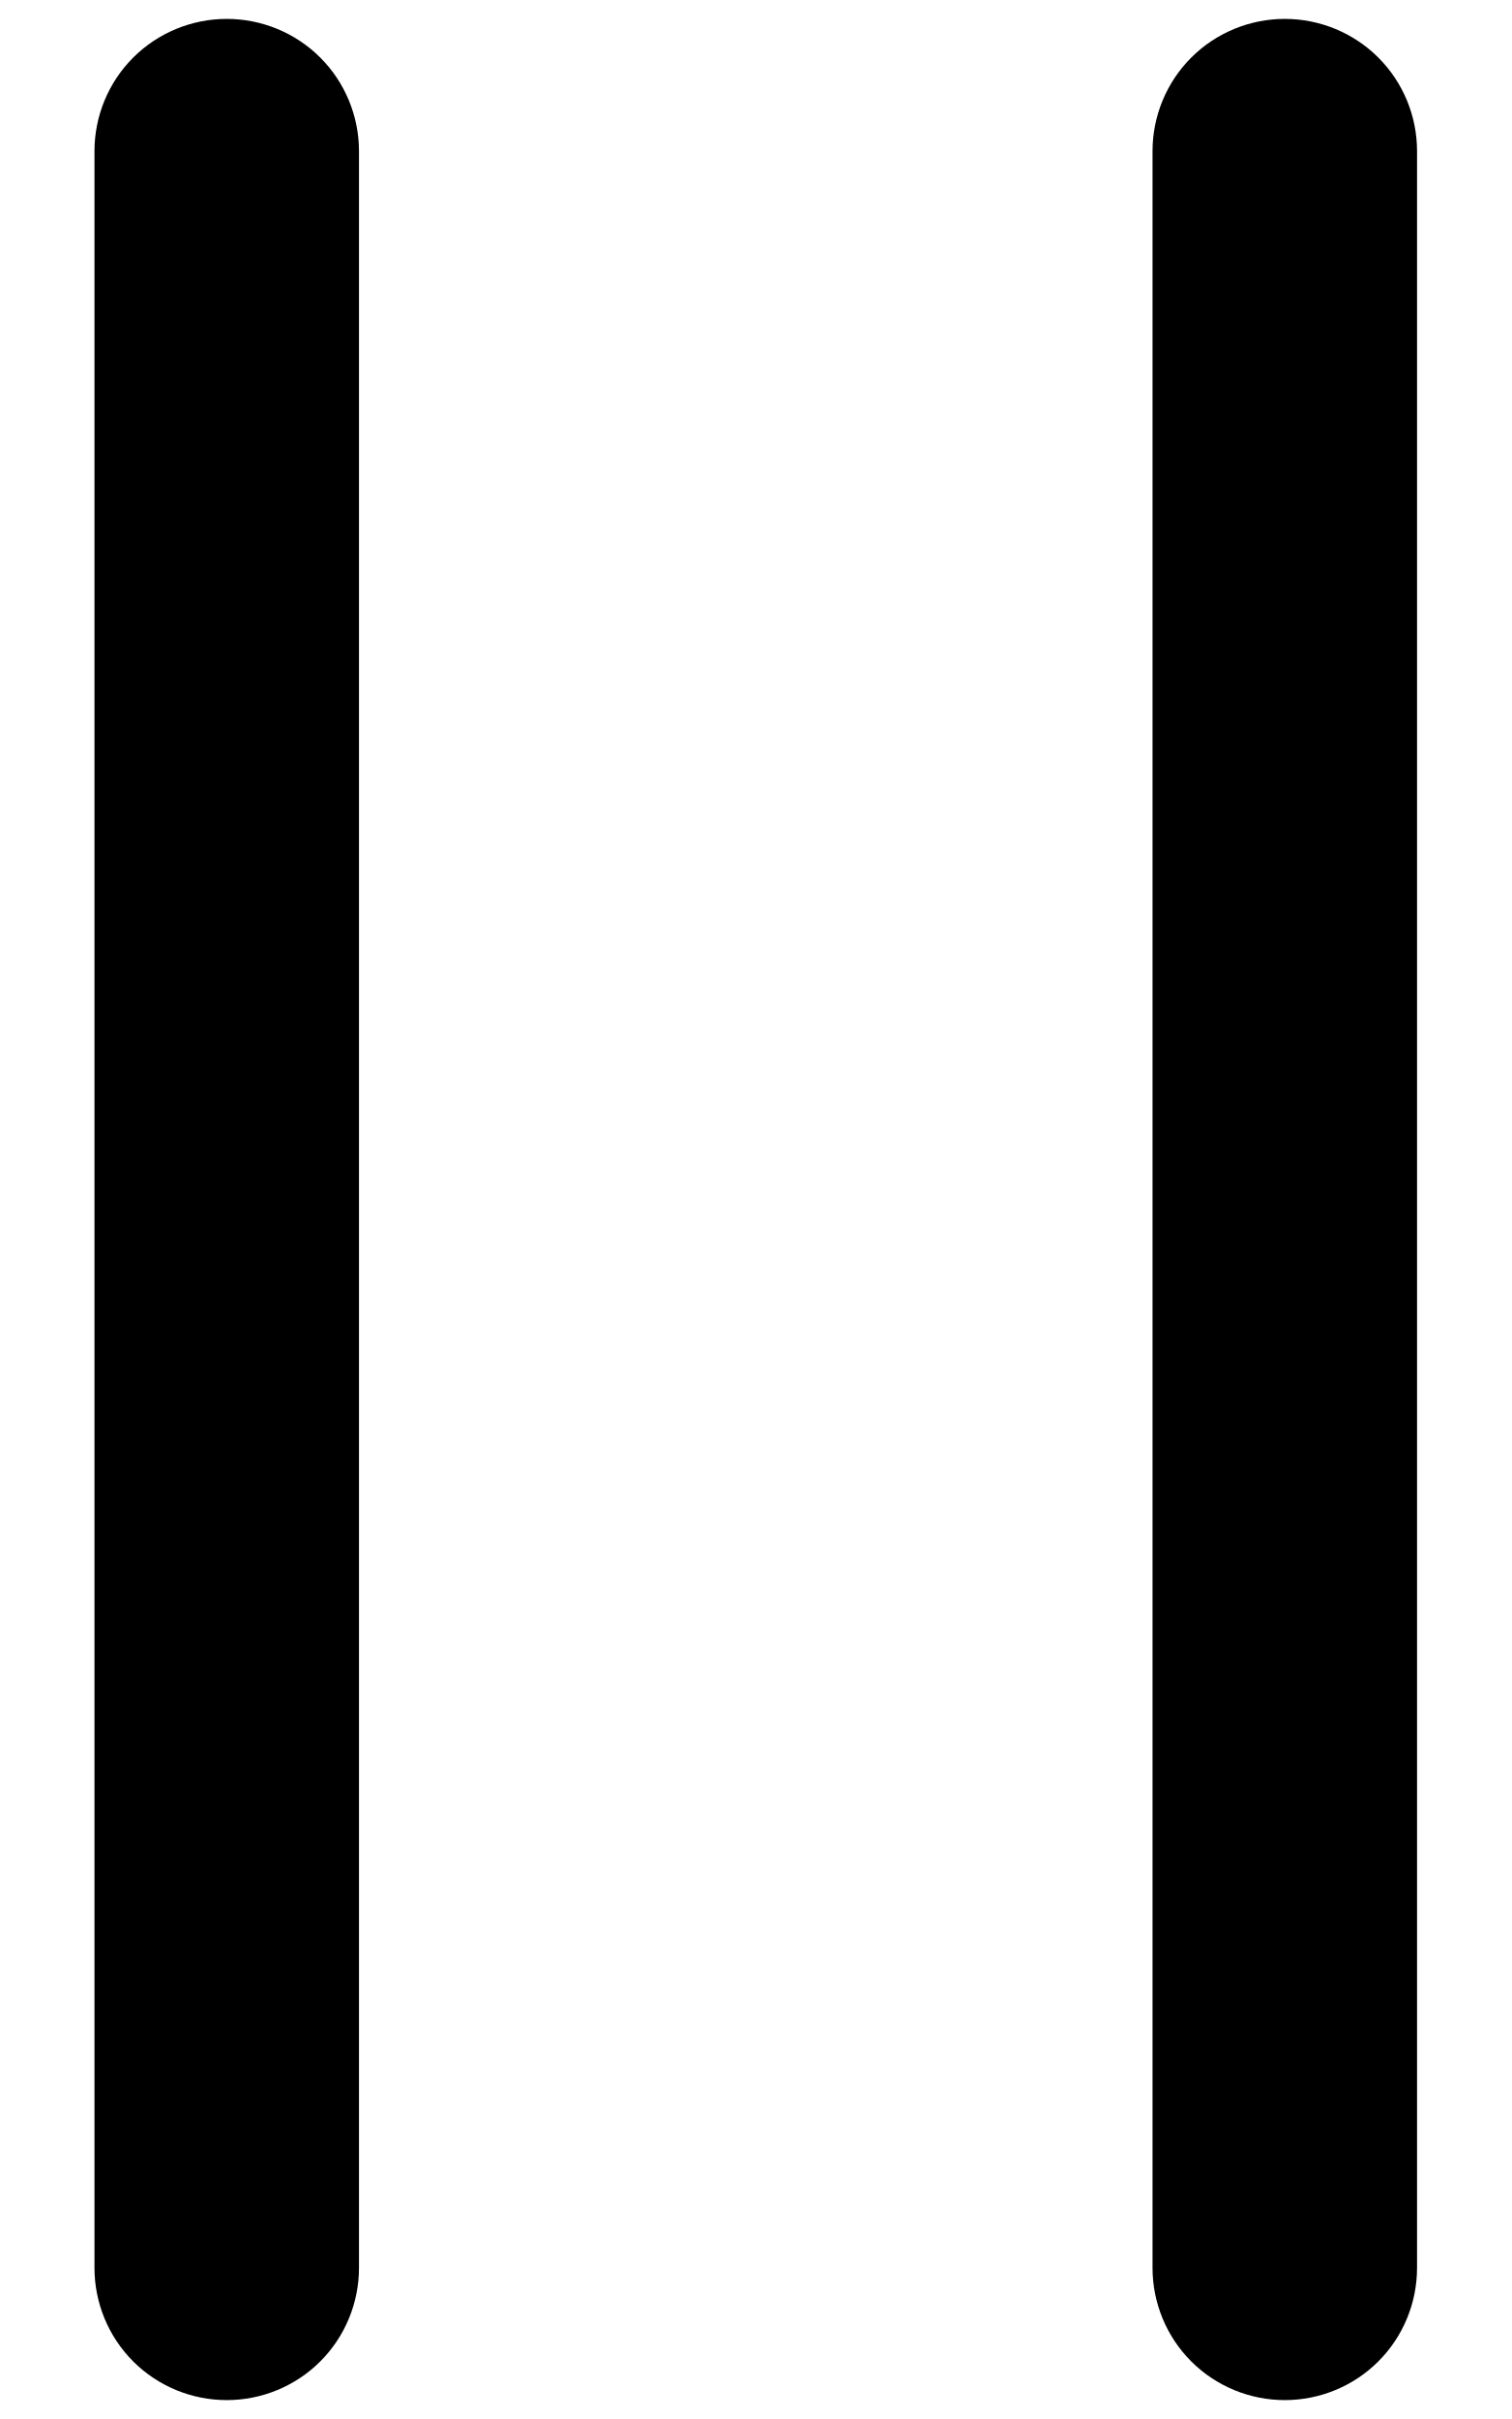
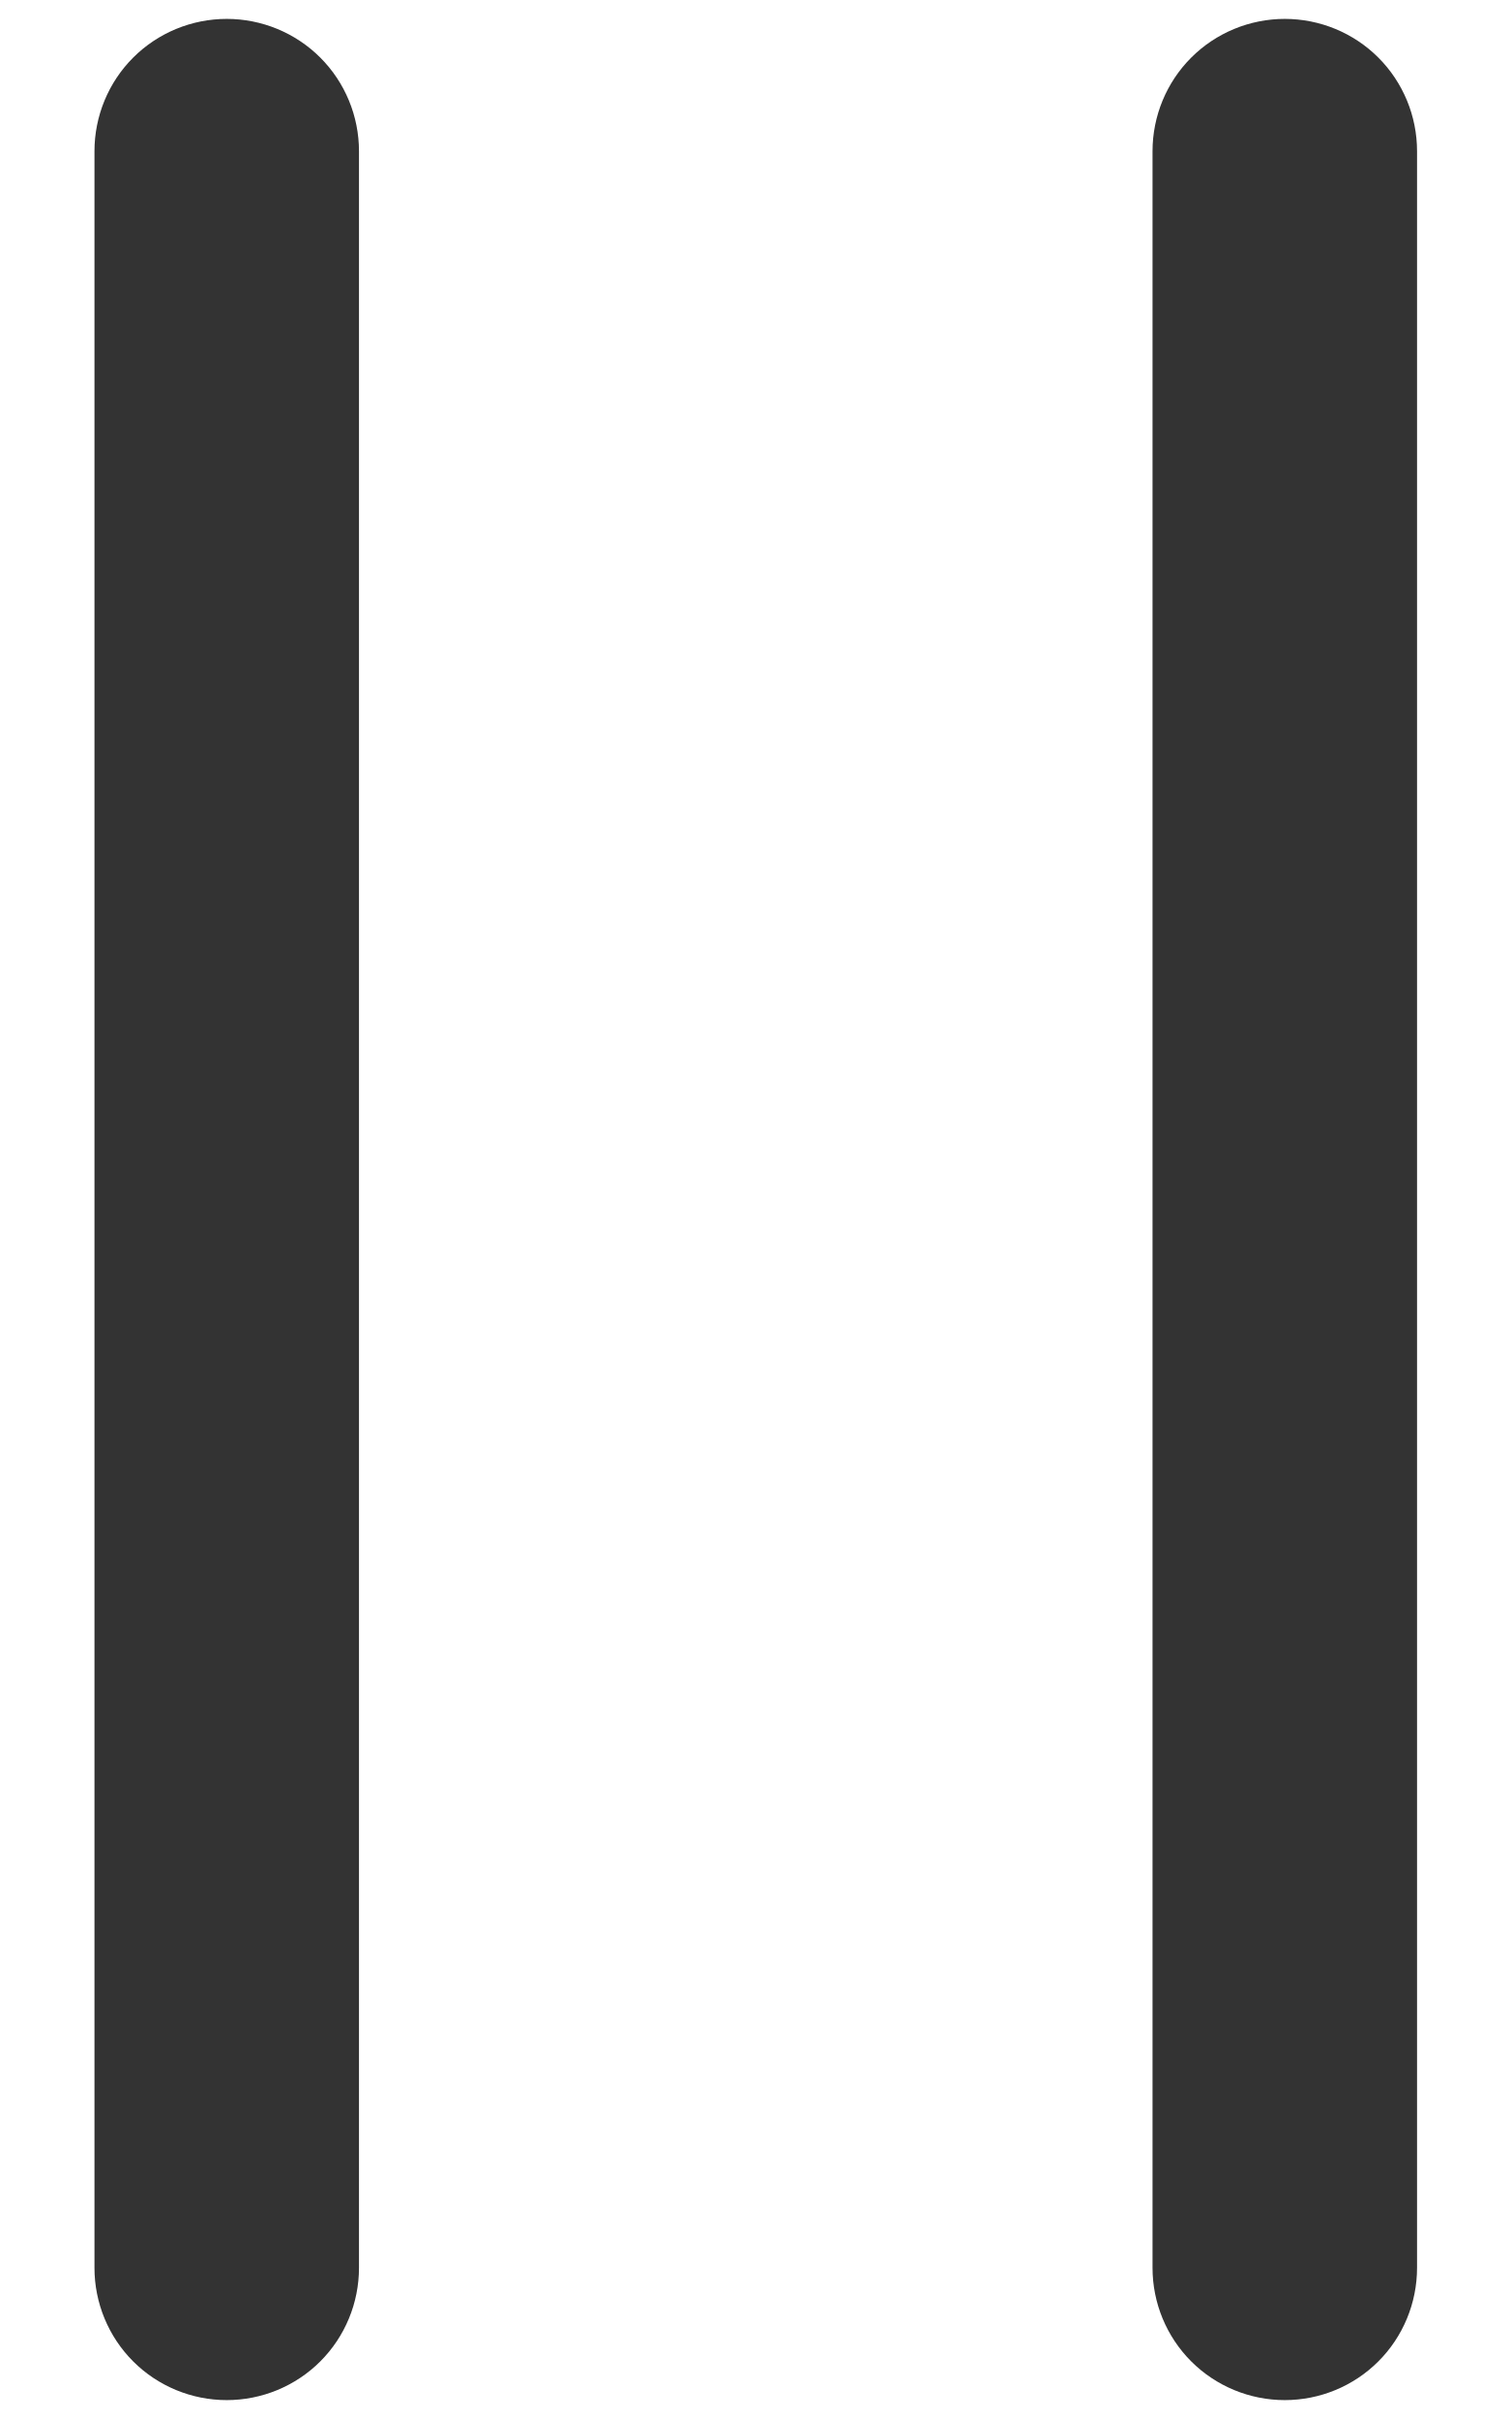
<svg xmlns="http://www.w3.org/2000/svg" width="10" height="16" viewBox="0 0 10 16" fill="none">
-   <path fill-rule="evenodd" clip-rule="evenodd" d="M1.5 0.125C1.732 0.125 1.955 0.217 2.119 0.381C2.283 0.545 2.375 0.768 2.375 1V15C2.375 15.232 2.283 15.455 2.119 15.619C1.955 15.783 1.732 15.875 1.5 15.875C1.268 15.875 1.045 15.783 0.881 15.619C0.717 15.455 0.625 15.232 0.625 15V1C0.625 0.768 0.717 0.545 0.881 0.381C1.045 0.217 1.268 0.125 1.5 0.125V0.125ZM8.5 0.125C8.732 0.125 8.955 0.217 9.119 0.381C9.283 0.545 9.375 0.768 9.375 1V15C9.375 15.232 9.283 15.455 9.119 15.619C8.955 15.783 8.732 15.875 8.5 15.875C8.268 15.875 8.045 15.783 7.881 15.619C7.717 15.455 7.625 15.232 7.625 15V1C7.625 0.768 7.717 0.545 7.881 0.381C8.045 0.217 8.268 0.125 8.5 0.125V0.125Z" fill="black" />
+   <path fill-rule="evenodd" clip-rule="evenodd" d="M1.5 0.125C1.732 0.125 1.955 0.217 2.119 0.381C2.283 0.545 2.375 0.768 2.375 1V15C2.375 15.232 2.283 15.455 2.119 15.619C1.955 15.783 1.732 15.875 1.5 15.875C1.268 15.875 1.045 15.783 0.881 15.619C0.717 15.455 0.625 15.232 0.625 15V1C0.625 0.768 0.717 0.545 0.881 0.381C1.045 0.217 1.268 0.125 1.5 0.125V0.125ZM8.5 0.125C8.732 0.125 8.955 0.217 9.119 0.381C9.283 0.545 9.375 0.768 9.375 1V15C9.375 15.232 9.283 15.455 9.119 15.619C8.955 15.783 8.732 15.875 8.5 15.875C8.268 15.875 8.045 15.783 7.881 15.619C7.717 15.455 7.625 15.232 7.625 15V1C7.625 0.768 7.717 0.545 7.881 0.381C8.045 0.217 8.268 0.125 8.5 0.125V0.125Z" fill="#333333" />
</svg>
